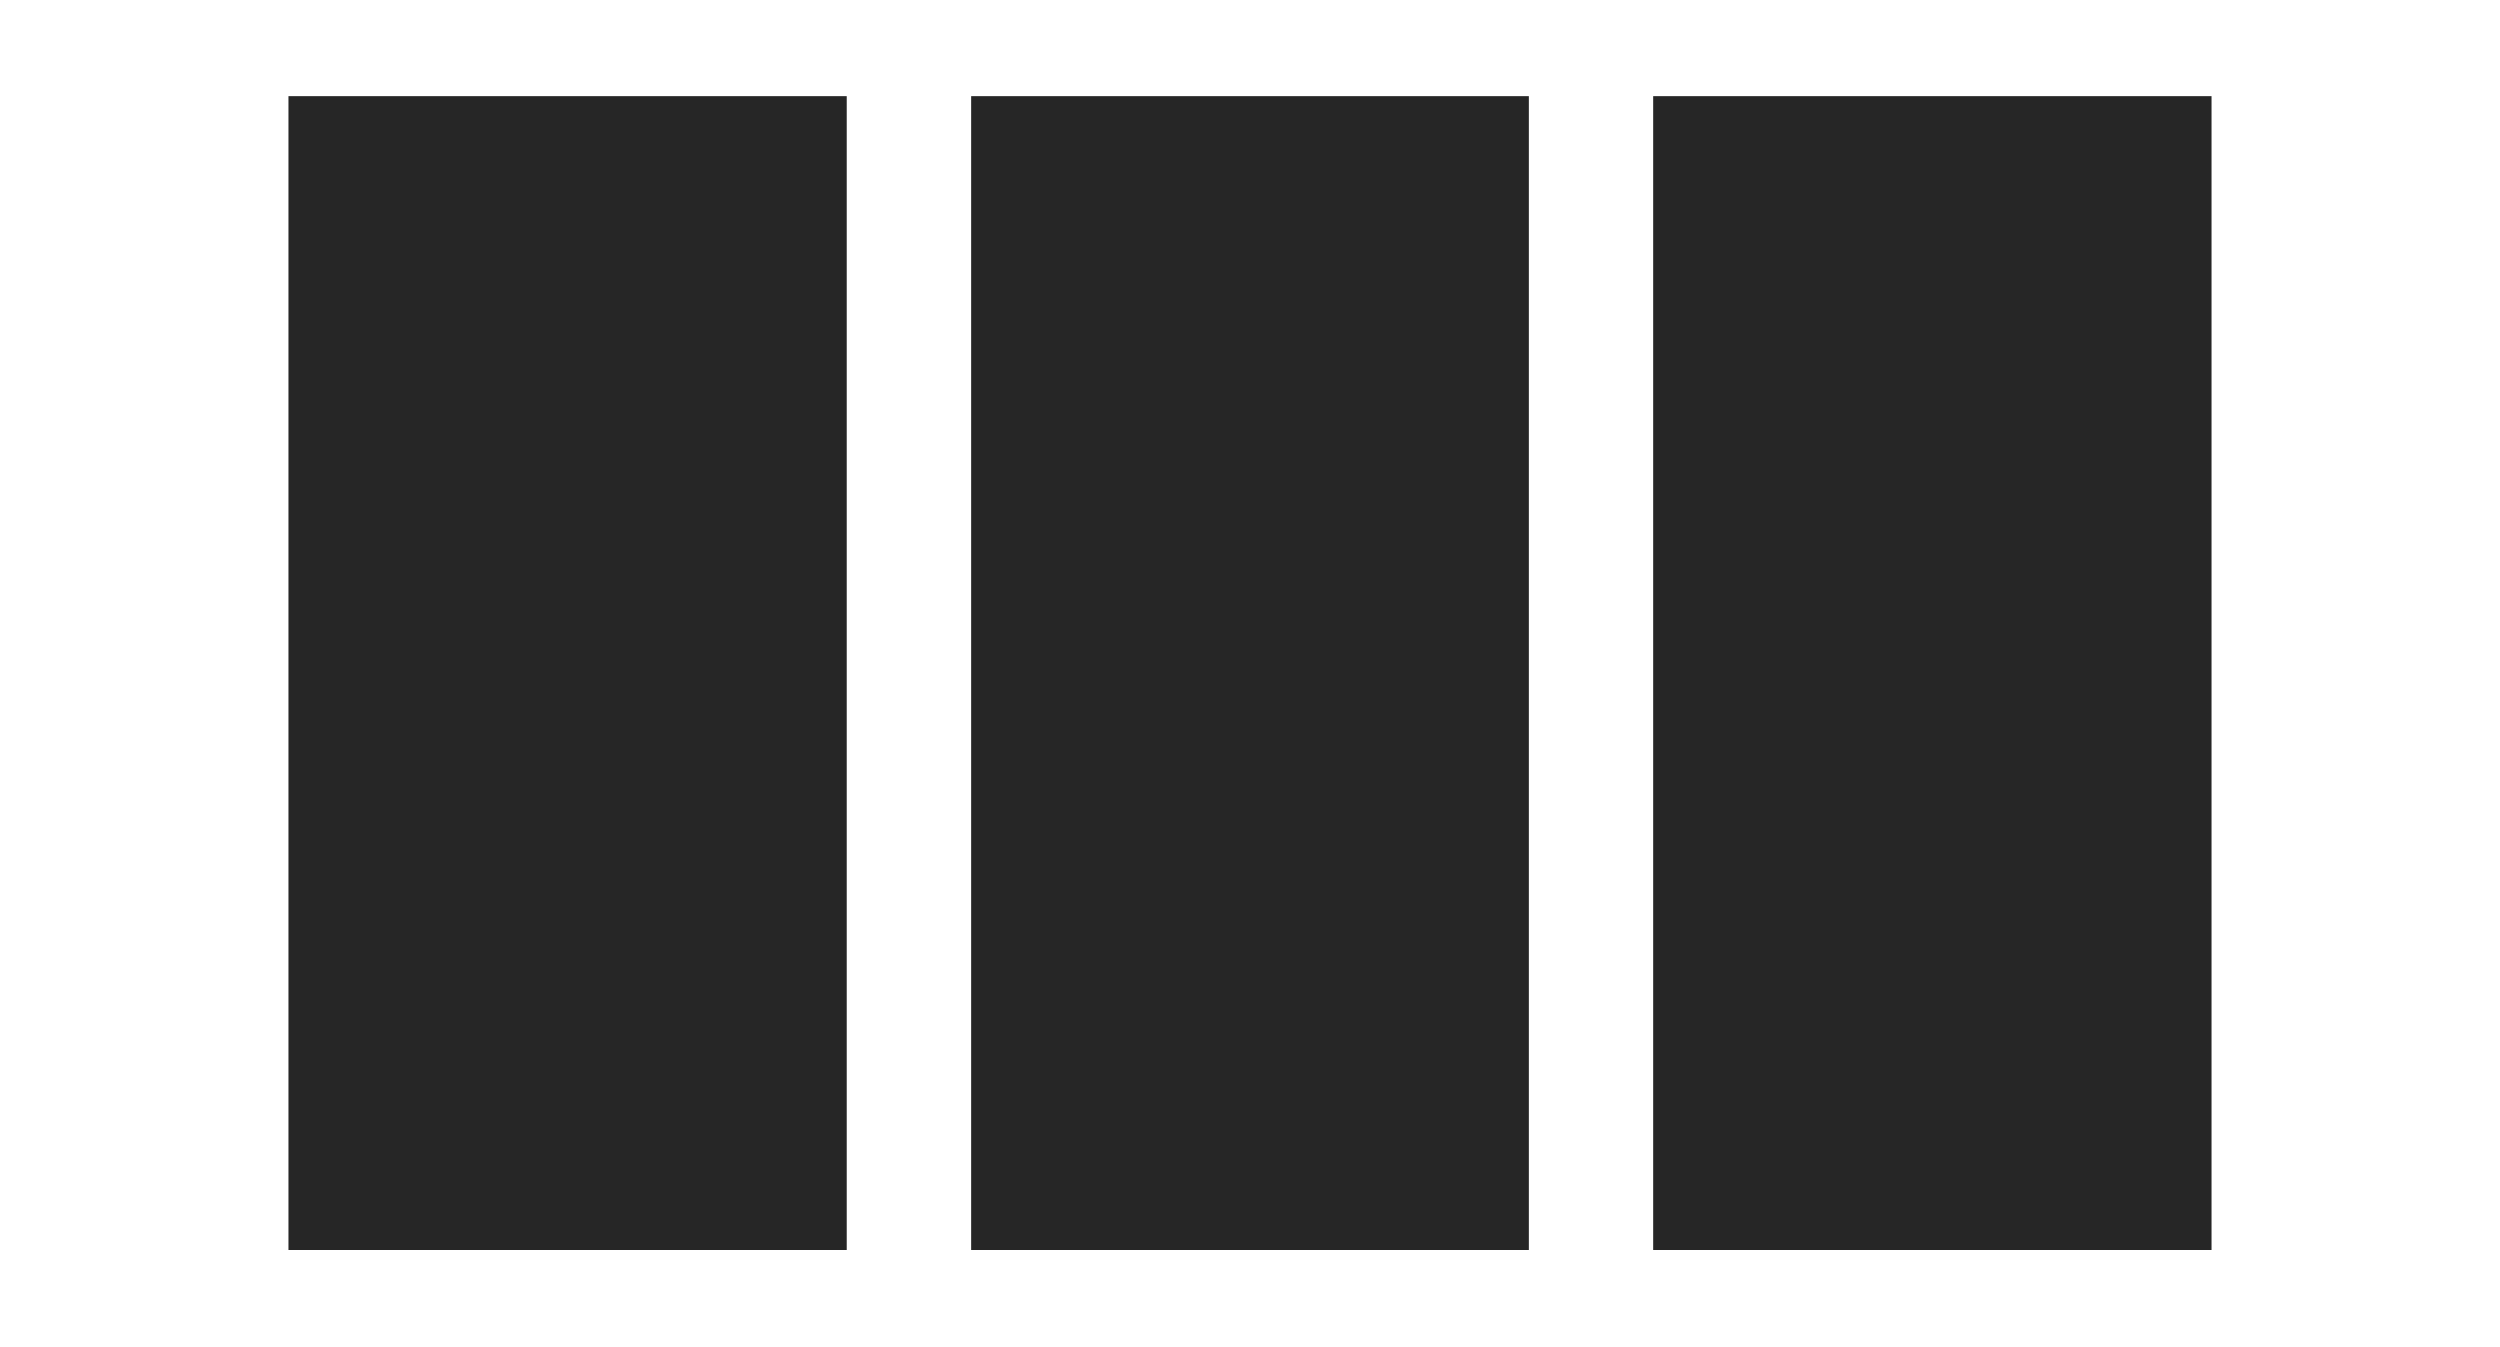
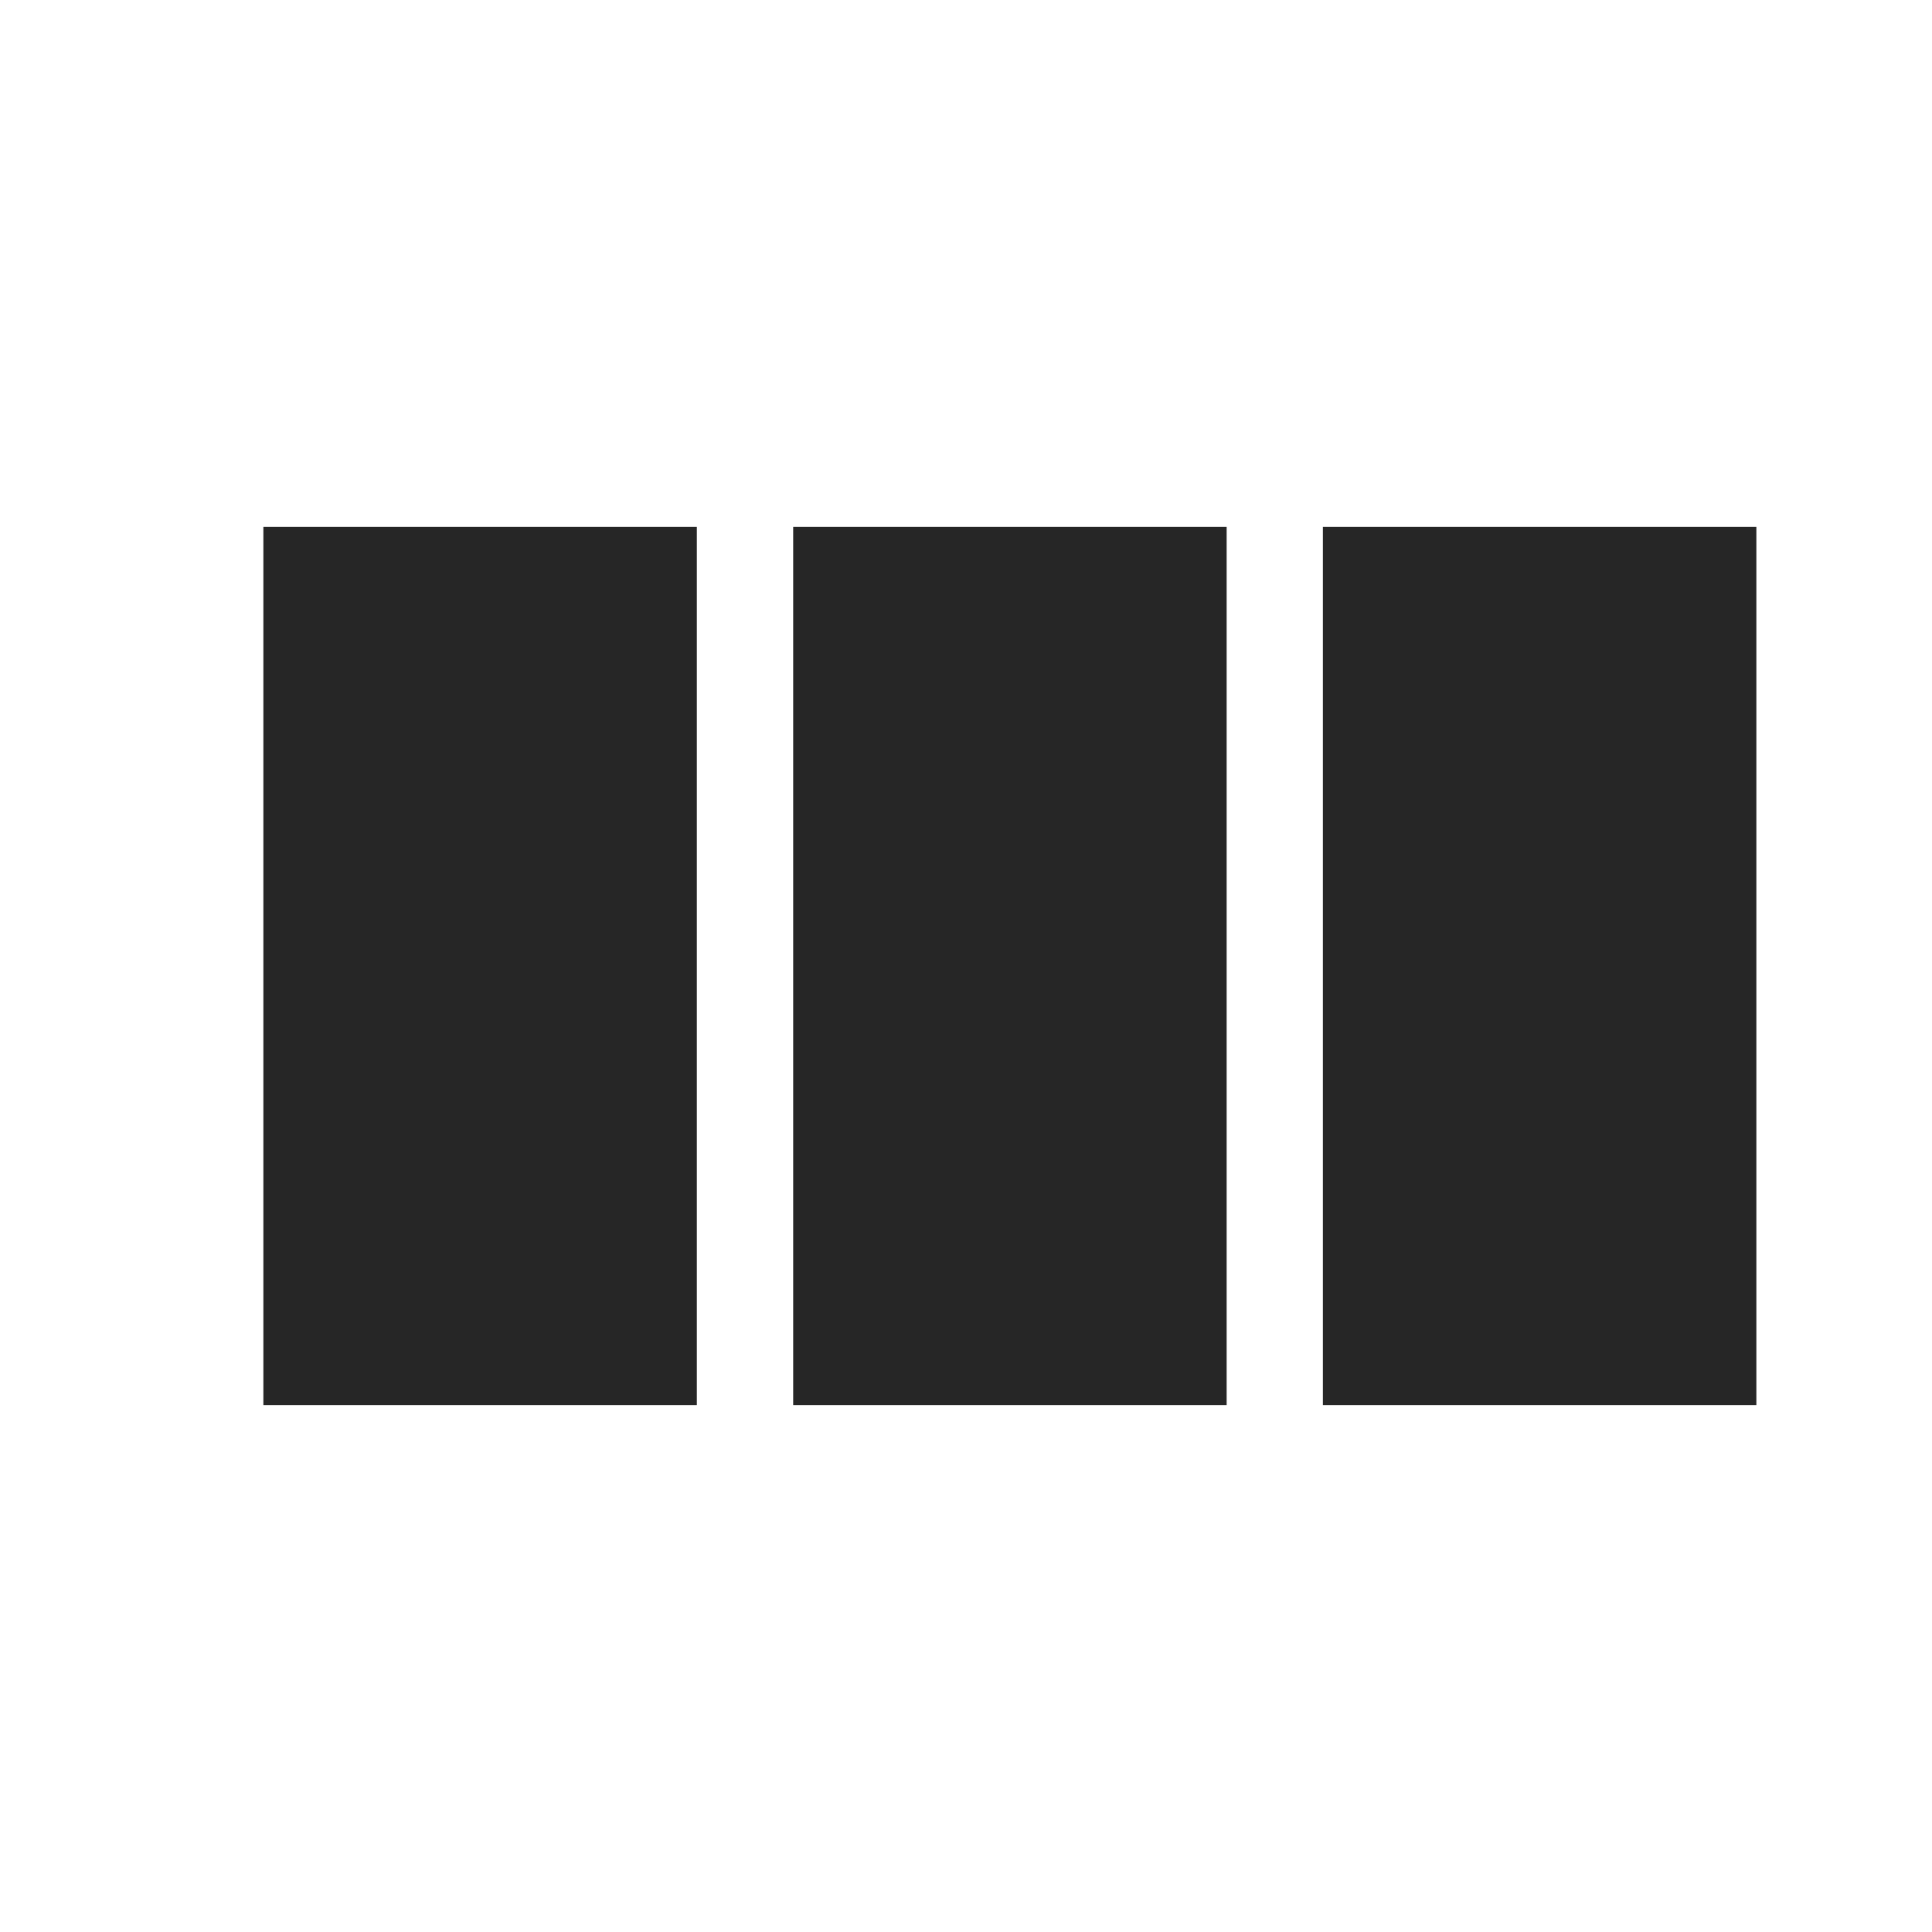
- <svg xmlns="http://www.w3.org/2000/svg" id="frl" width="26" height="14" viewBox="0 0 26 14">
-   <g id="int" transform="translate(0.417 -0.222)" opacity="0">
-     <rect id="back" width="26" height="14" transform="translate(-0.417 0.222)" fill="#fcc15d" />
+ <svg xmlns="http://www.w3.org/2000/svg" width="22" height="22" viewBox="0 0 22 22">
+   <g id="frl" transform="translate(0 -0.152)">
+     <rect id="back" width="22" height="22" transform="translate(0 0.152)" fill="#fcc15d" opacity="0" />
+     <path id="fr" d="M-1867.936,860V850H-1863v10Zm-6.032,0V850h4.936v10Zm-6.033,0V850h4.936v10Z" transform="translate(1883 -843.848)" fill="#262626" />
  </g>
-   <path id="fr" d="M14.193,12V0H20V12ZM7.1,12V0H12.9V12ZM0,12V0H5.806V12Z" transform="translate(3 1)" fill="#262626" />
</svg>
